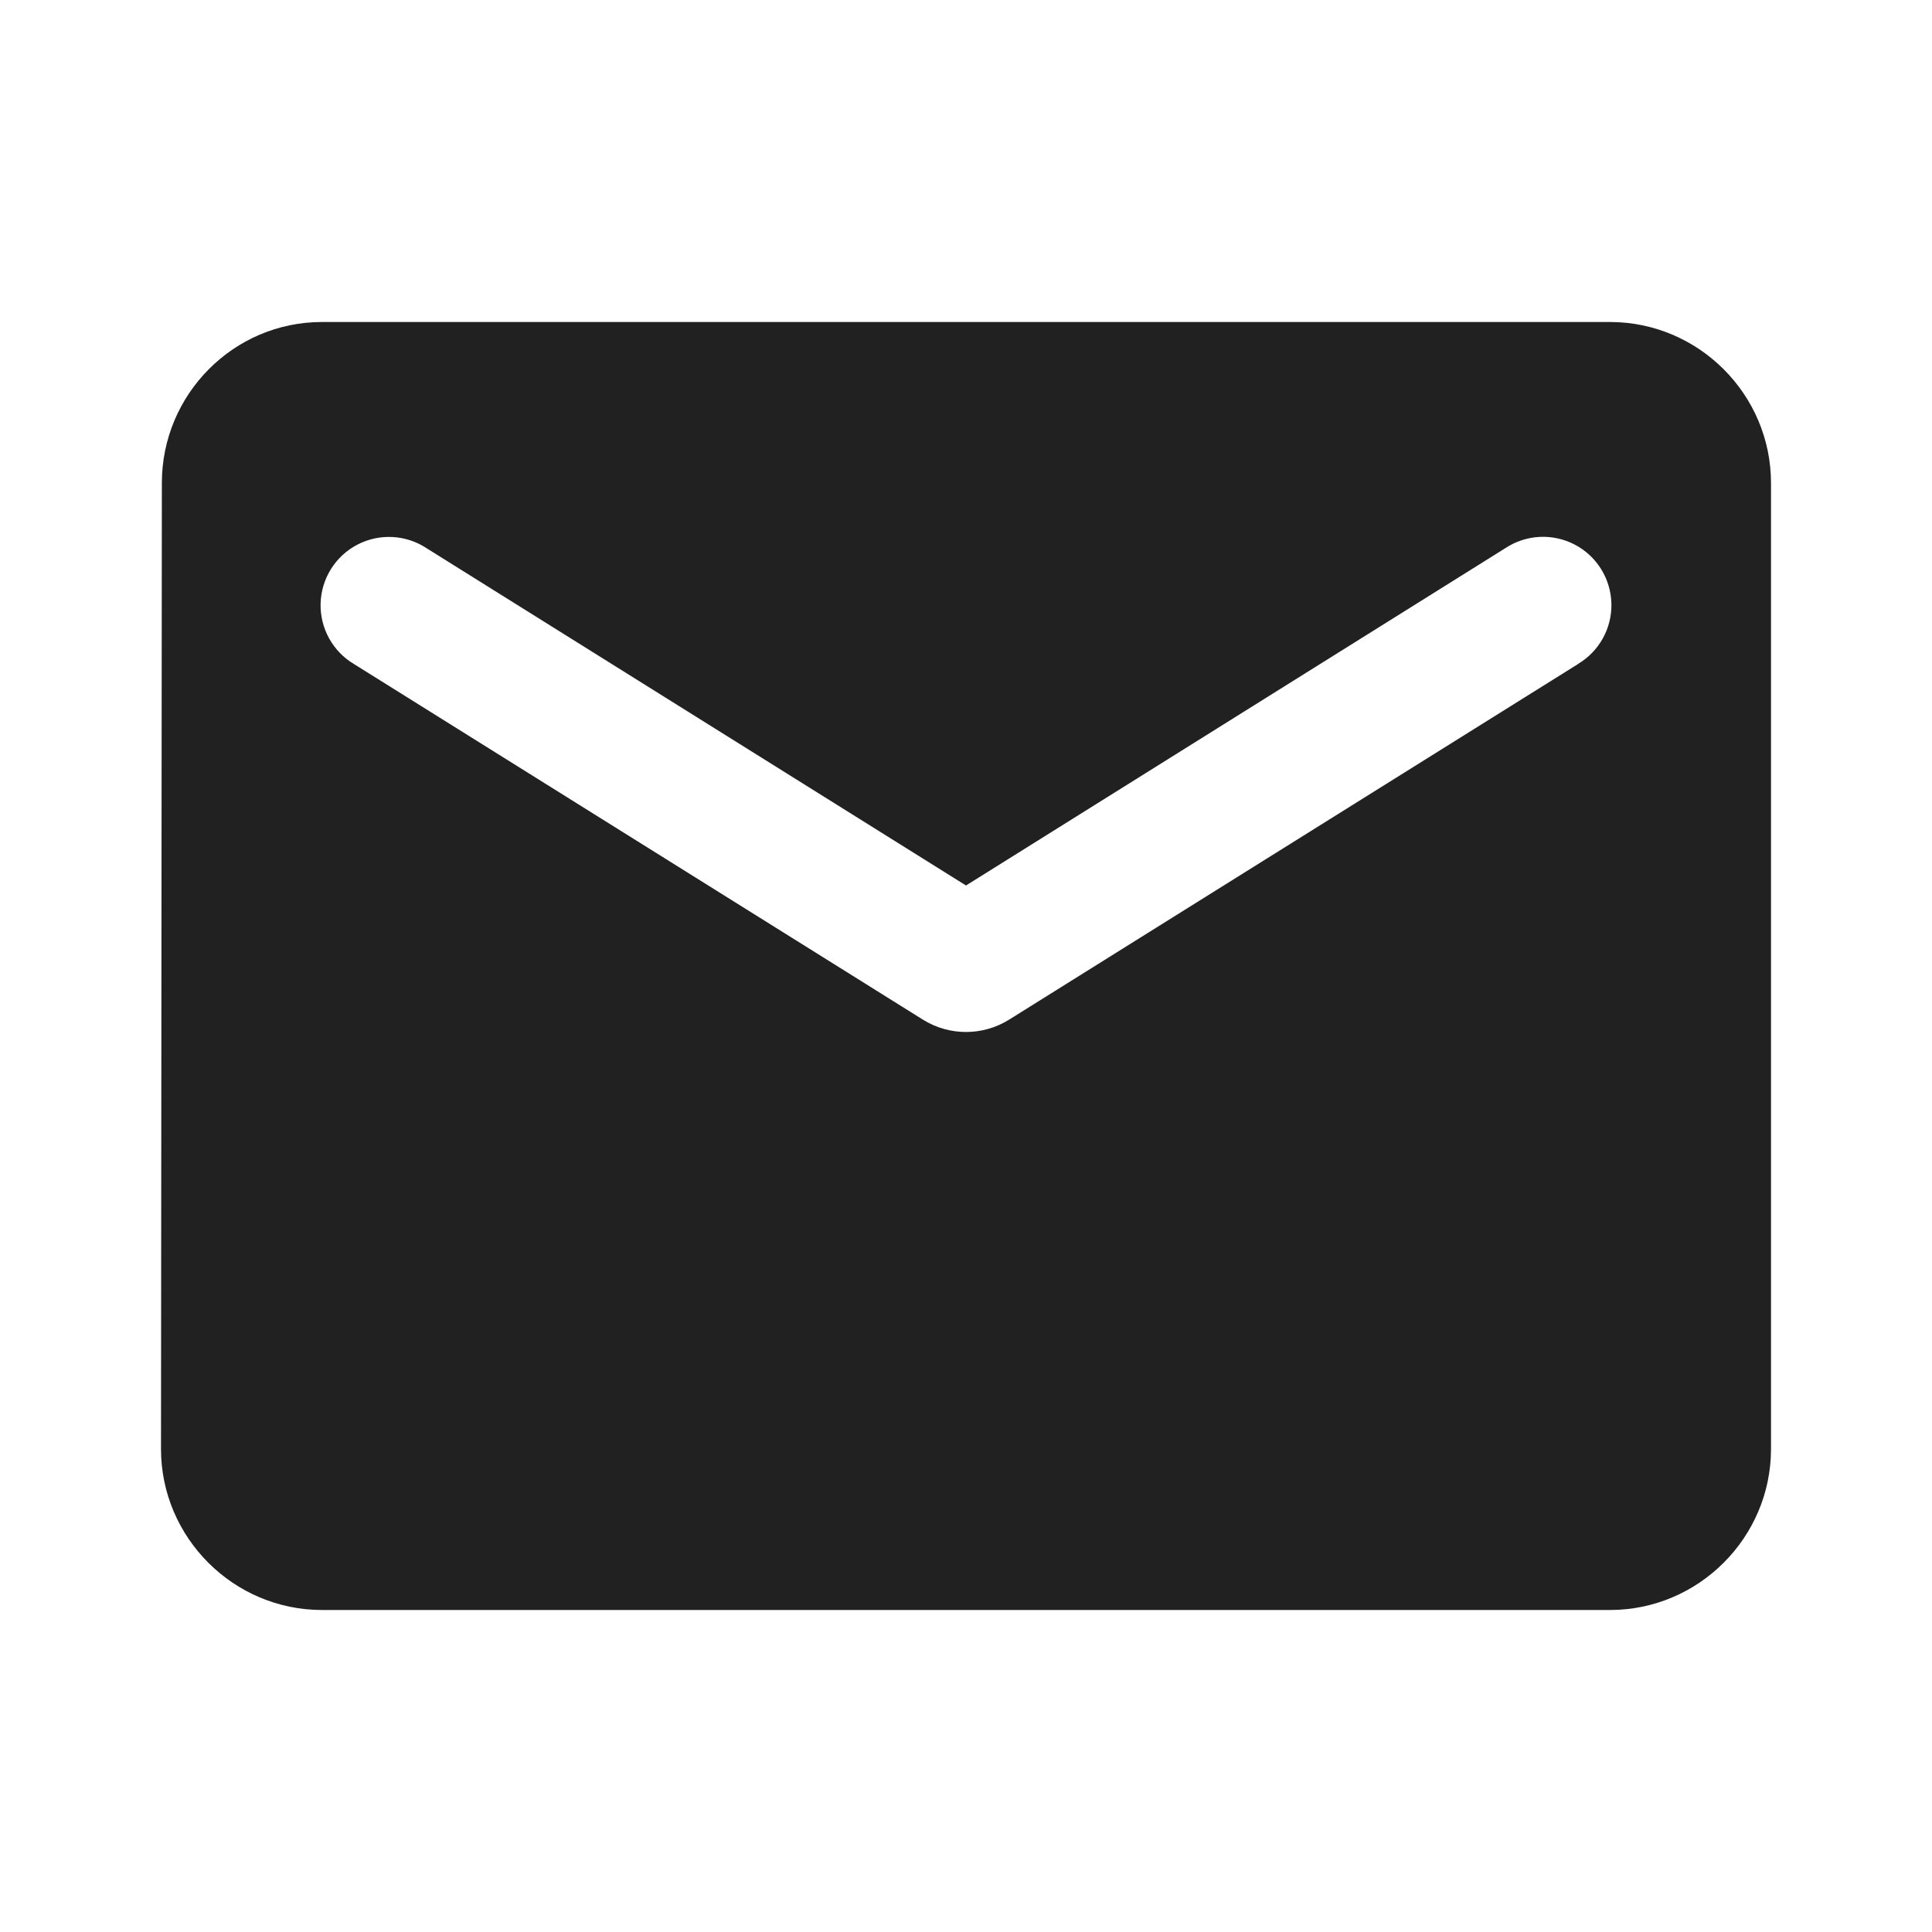
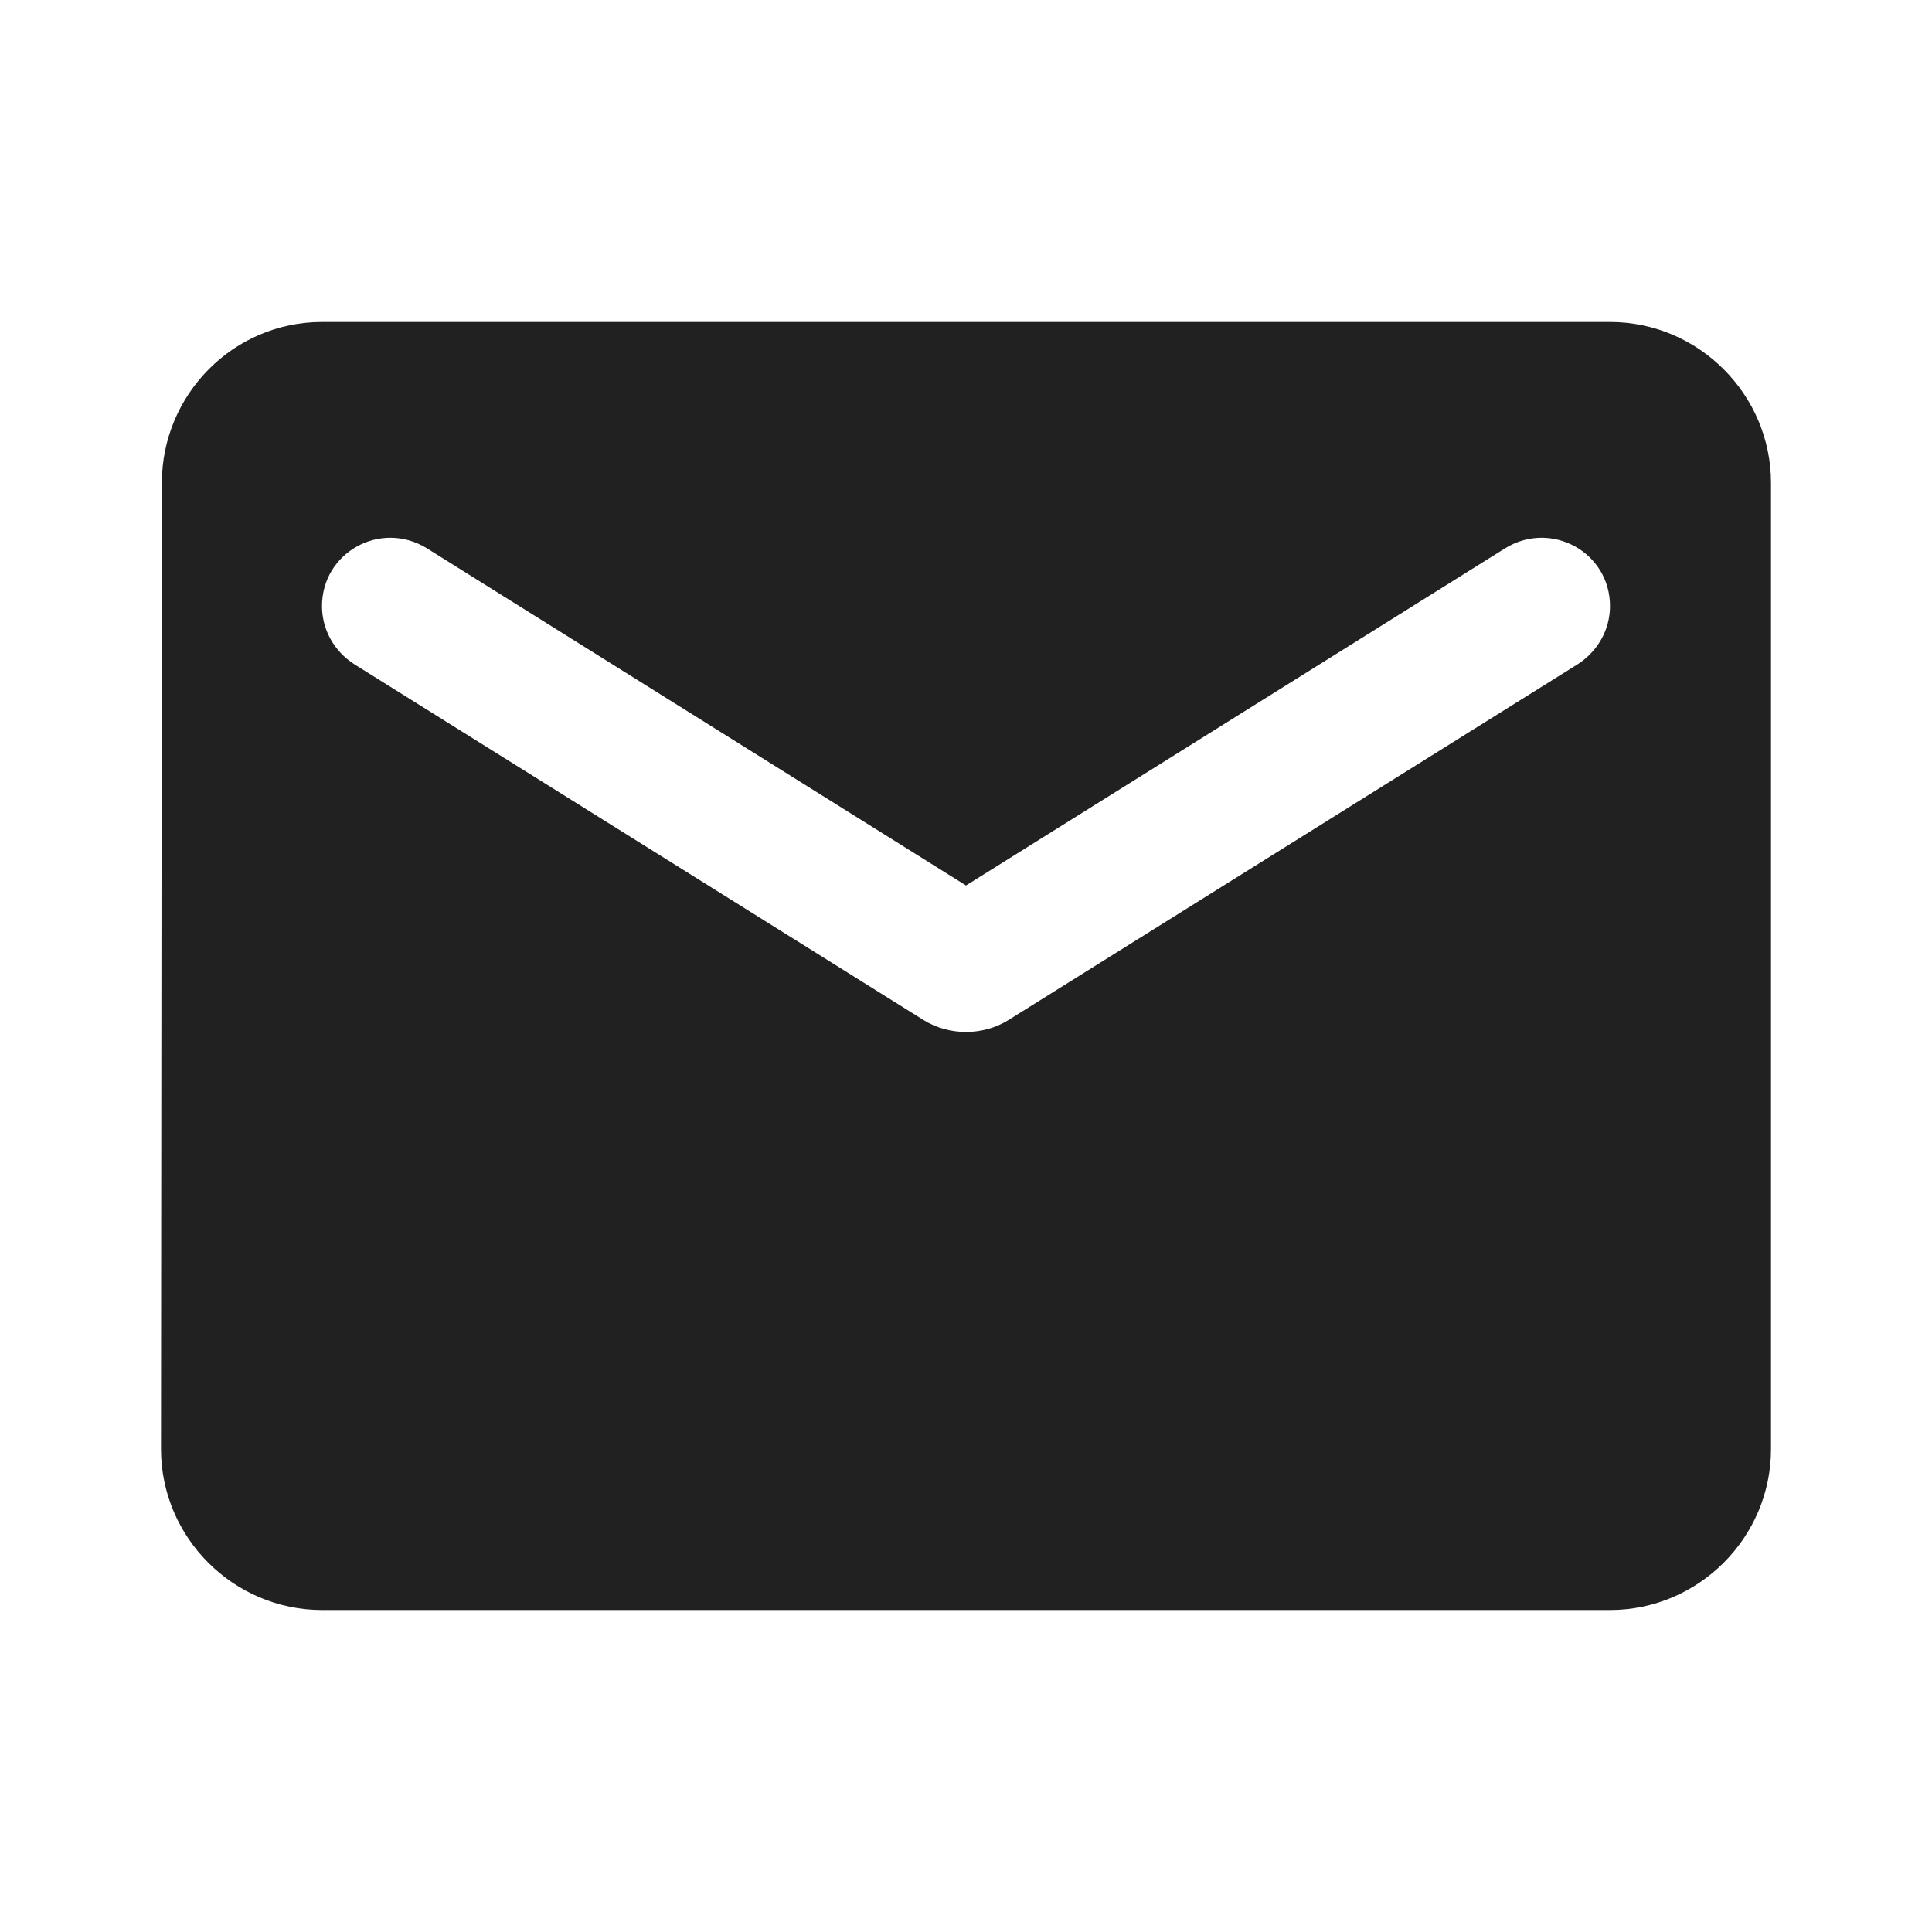
- <svg xmlns="http://www.w3.org/2000/svg" width="18" height="18" fill="none">
-   <path d="M15 3H3c-.825 0-1.492.675-1.492 1.5l-.008 9c0 .825.675 1.5 1.5 1.5h12c.825 0 1.5-.675 1.5-1.5v-9c0-.825-.675-1.5-1.5-1.5zm-.3 3.188L9.398 9.502a.759.759 0 01-.796 0L3.3 6.188a.637.637 0 11.675-1.08L9 8.25l5.025-3.143a.637.637 0 11.675 1.08z" fill="#212121" />
+ <svg xmlns="http://www.w3.org/2000/svg" width="18" height="18" viewBox="0 0 18 18" fill="none">
+   <path d="M15 3H3C2.175 3 1.508 3.675 1.508 4.5L1.5 13.5C1.5 14.325 2.175 15 3 15H15C15.825 15 16.5 14.325 16.5 13.5V4.5C16.5 3.675 15.825 3 15 3ZM14.7 6.188L9.398 9.502C9.158 9.652 8.842 9.652 8.602 9.502L3.3 6.188C3.112 6.067 3 5.865 3 5.647C3 5.145 3.547 4.845 3.975 5.107L9 8.25L14.025 5.107C14.453 4.845 15 5.145 15 5.647C15 5.865 14.887 6.067 14.7 6.188Z" fill="#212121" />
</svg>
